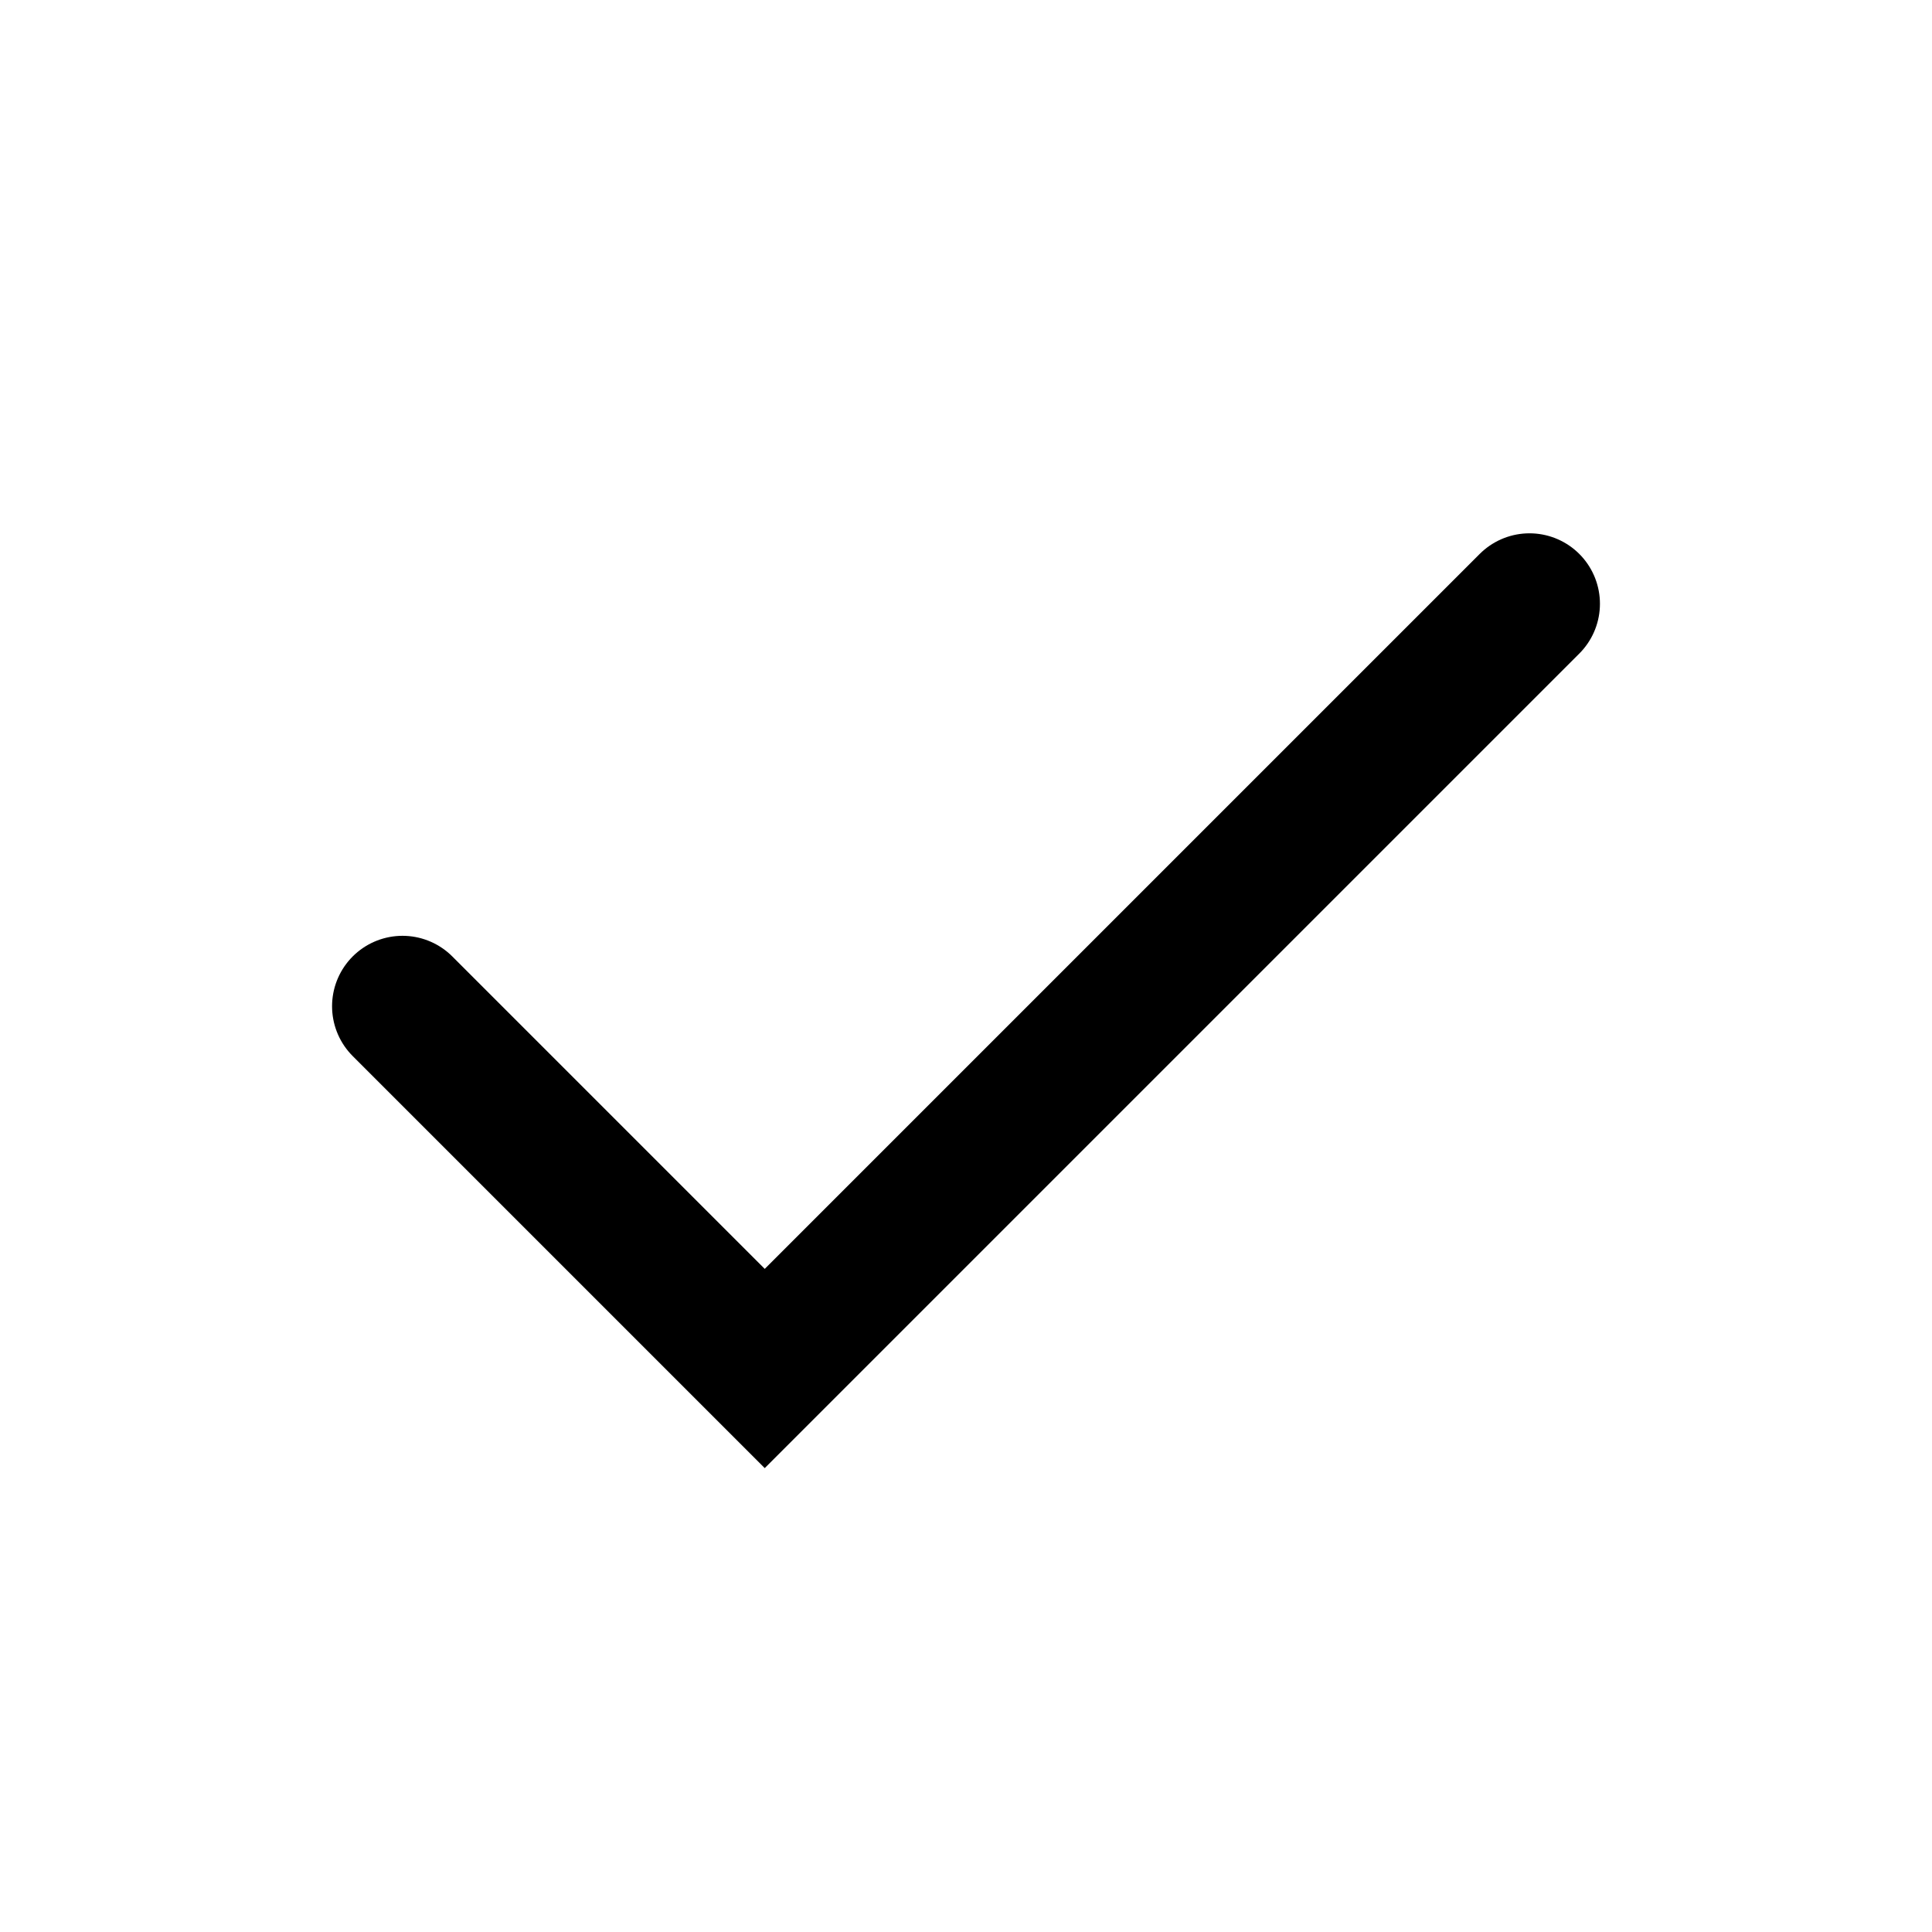
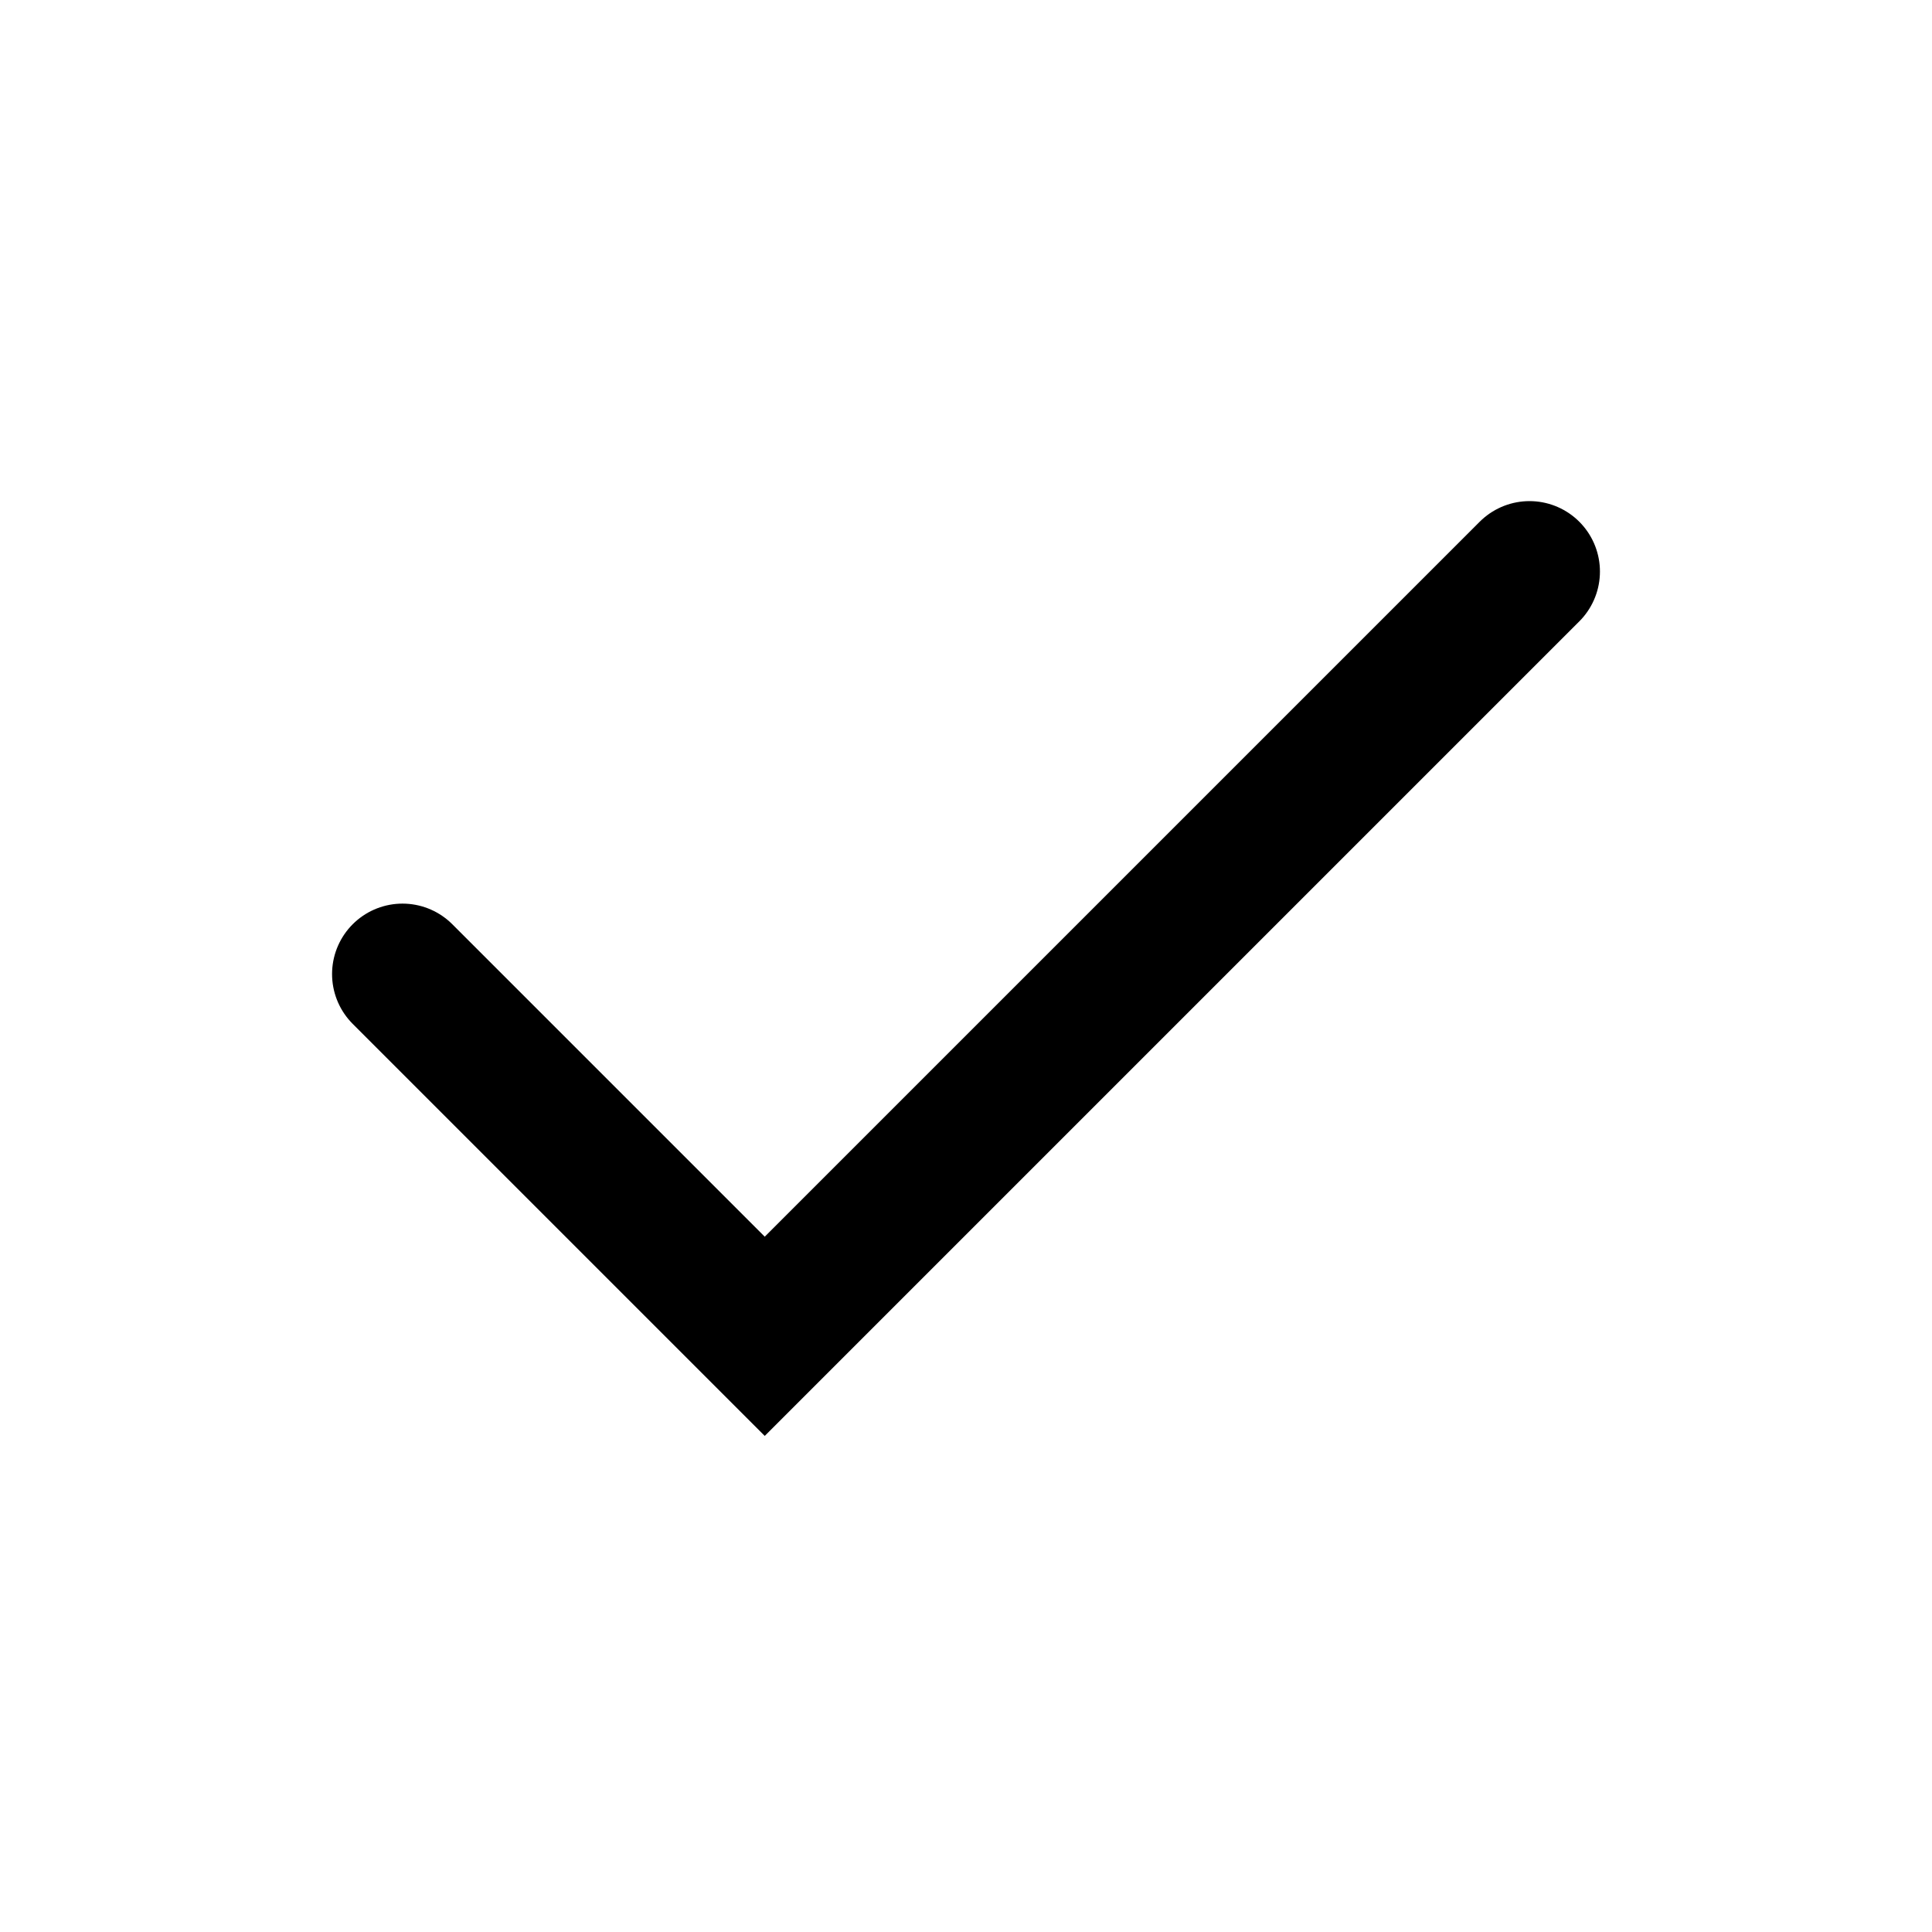
<svg xmlns="http://www.w3.org/2000/svg" viewBox="0 0 24 24" width="24" height="24" fill="none" stroke="currentColor" stroke-width="1.75" stroke-linecap="round">
-   <path d="M5 12.5l4.5 4.5L19 7.5" />
+   <g transform="translate(0 -0.4)">
+     <path d="M5 12.5l4.5 4.5L19 7.5" />
+   </g>
</svg>
